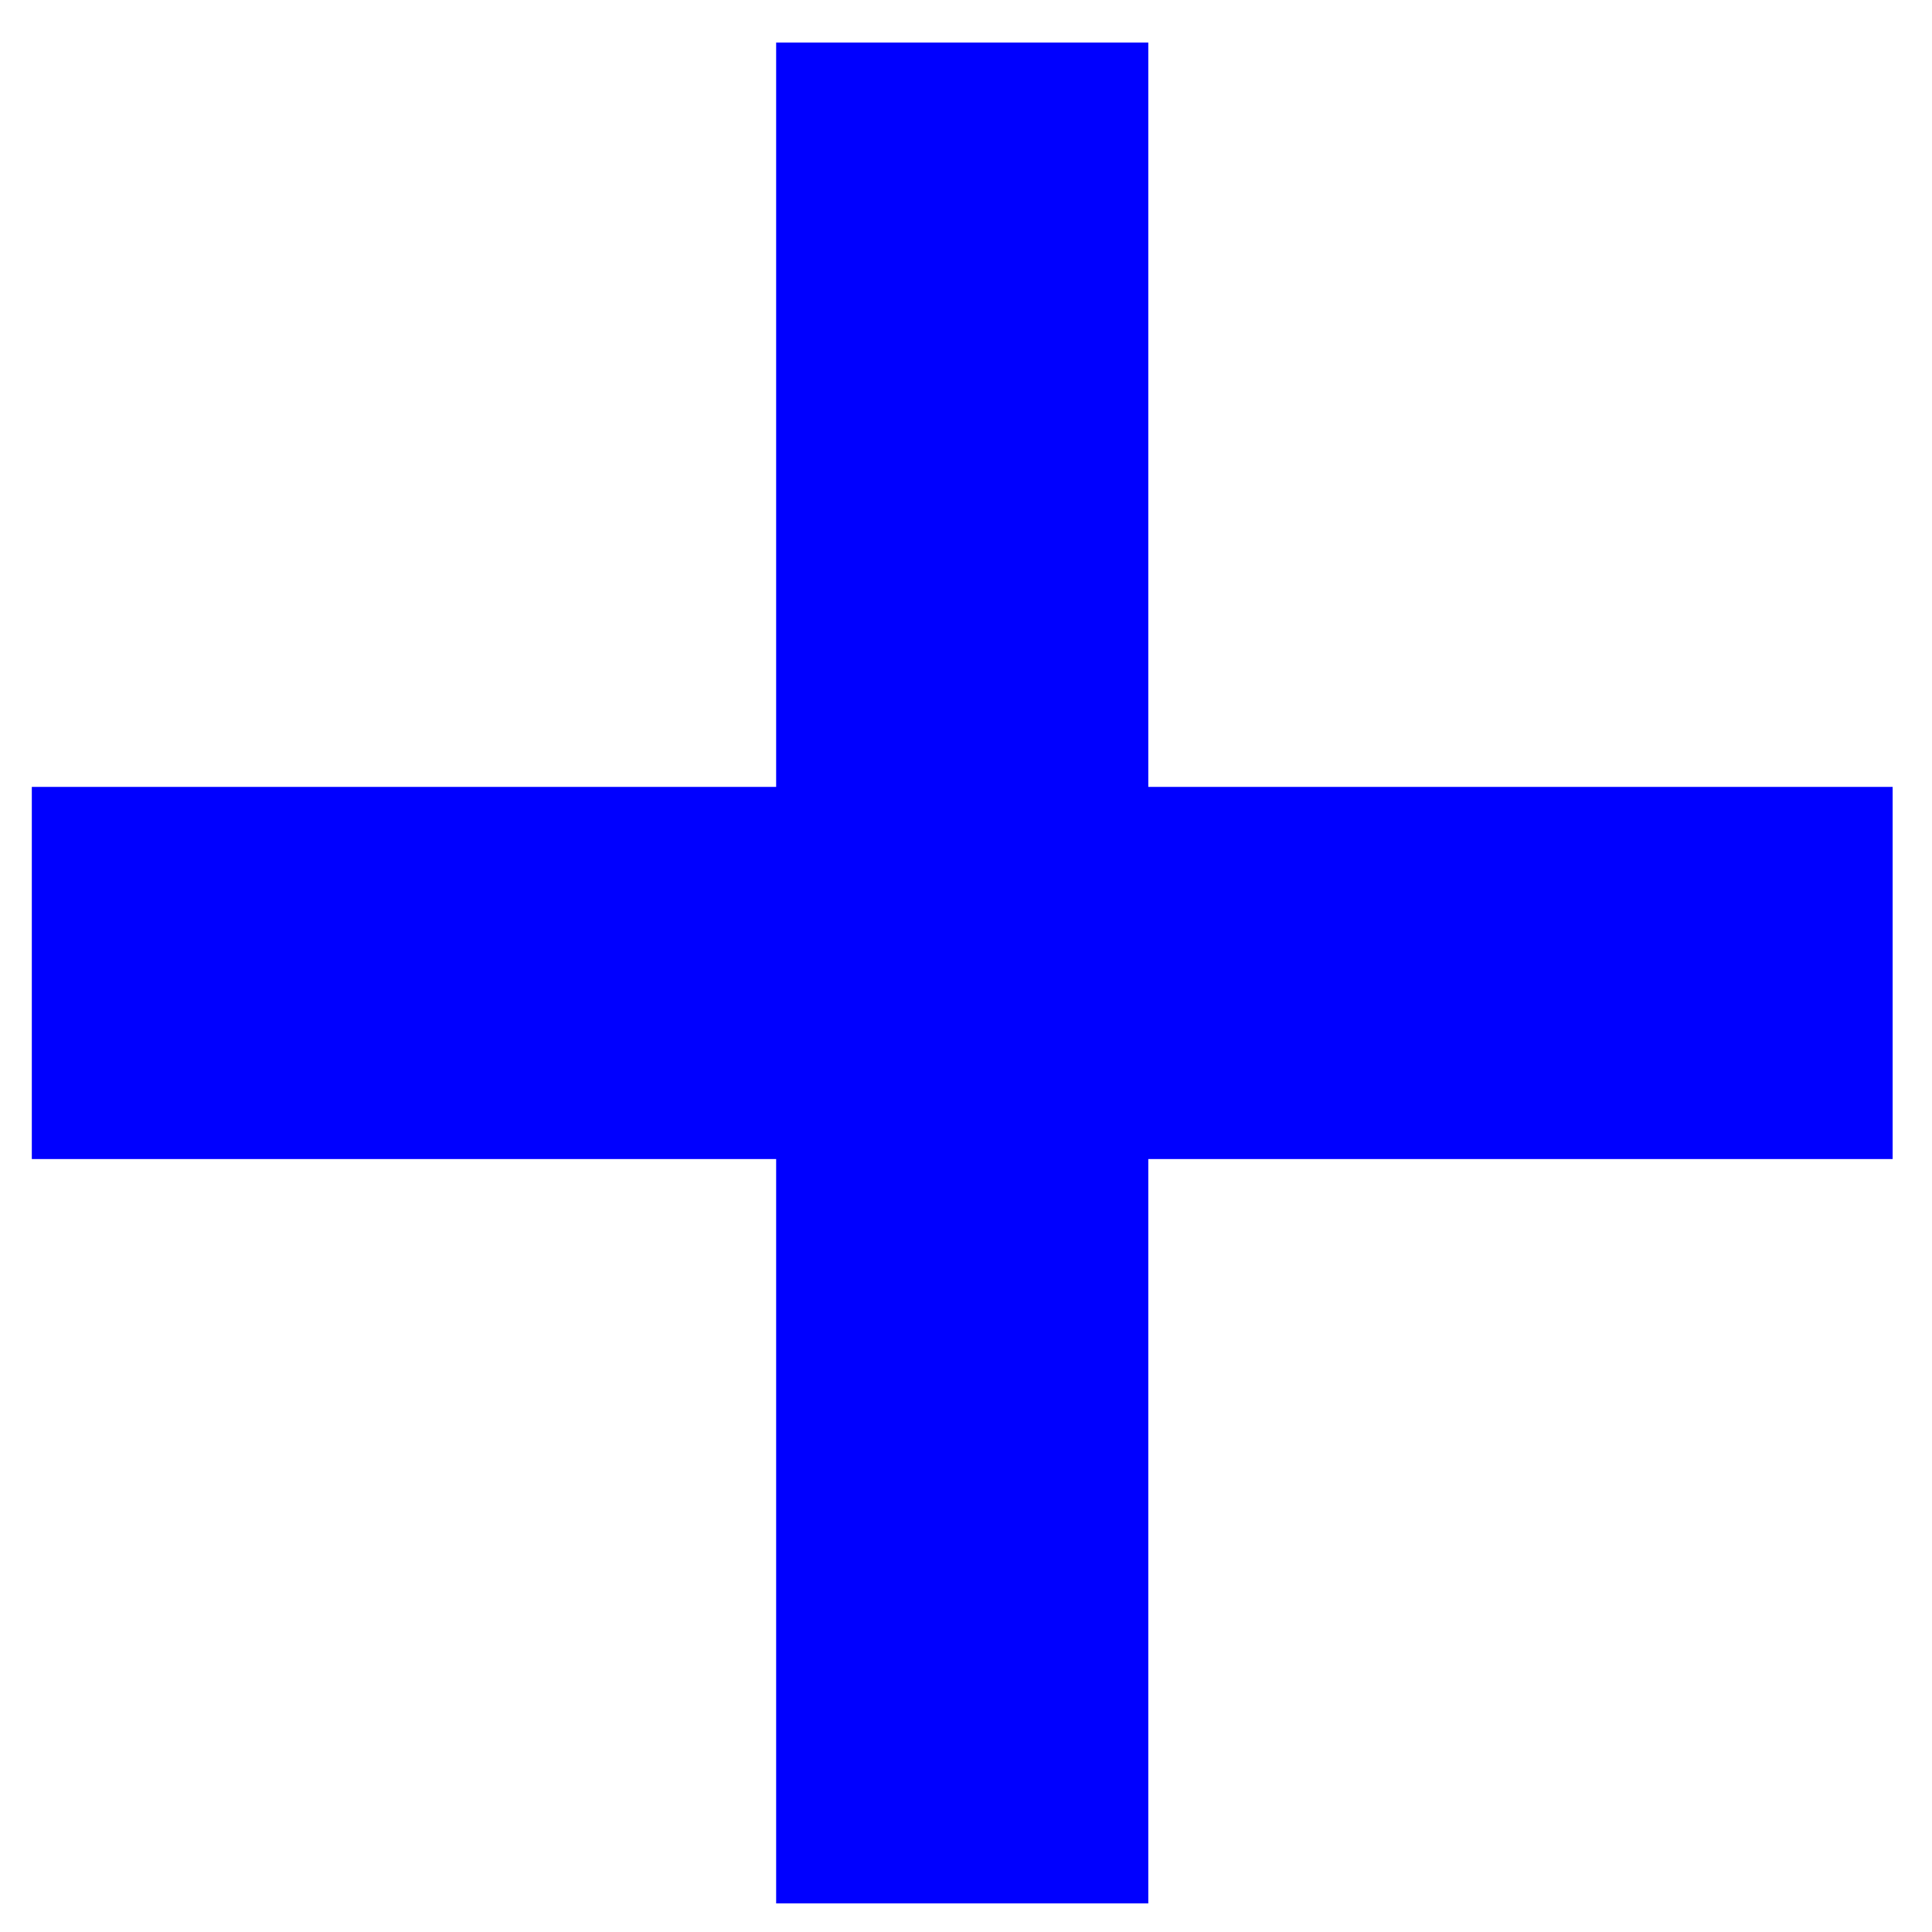
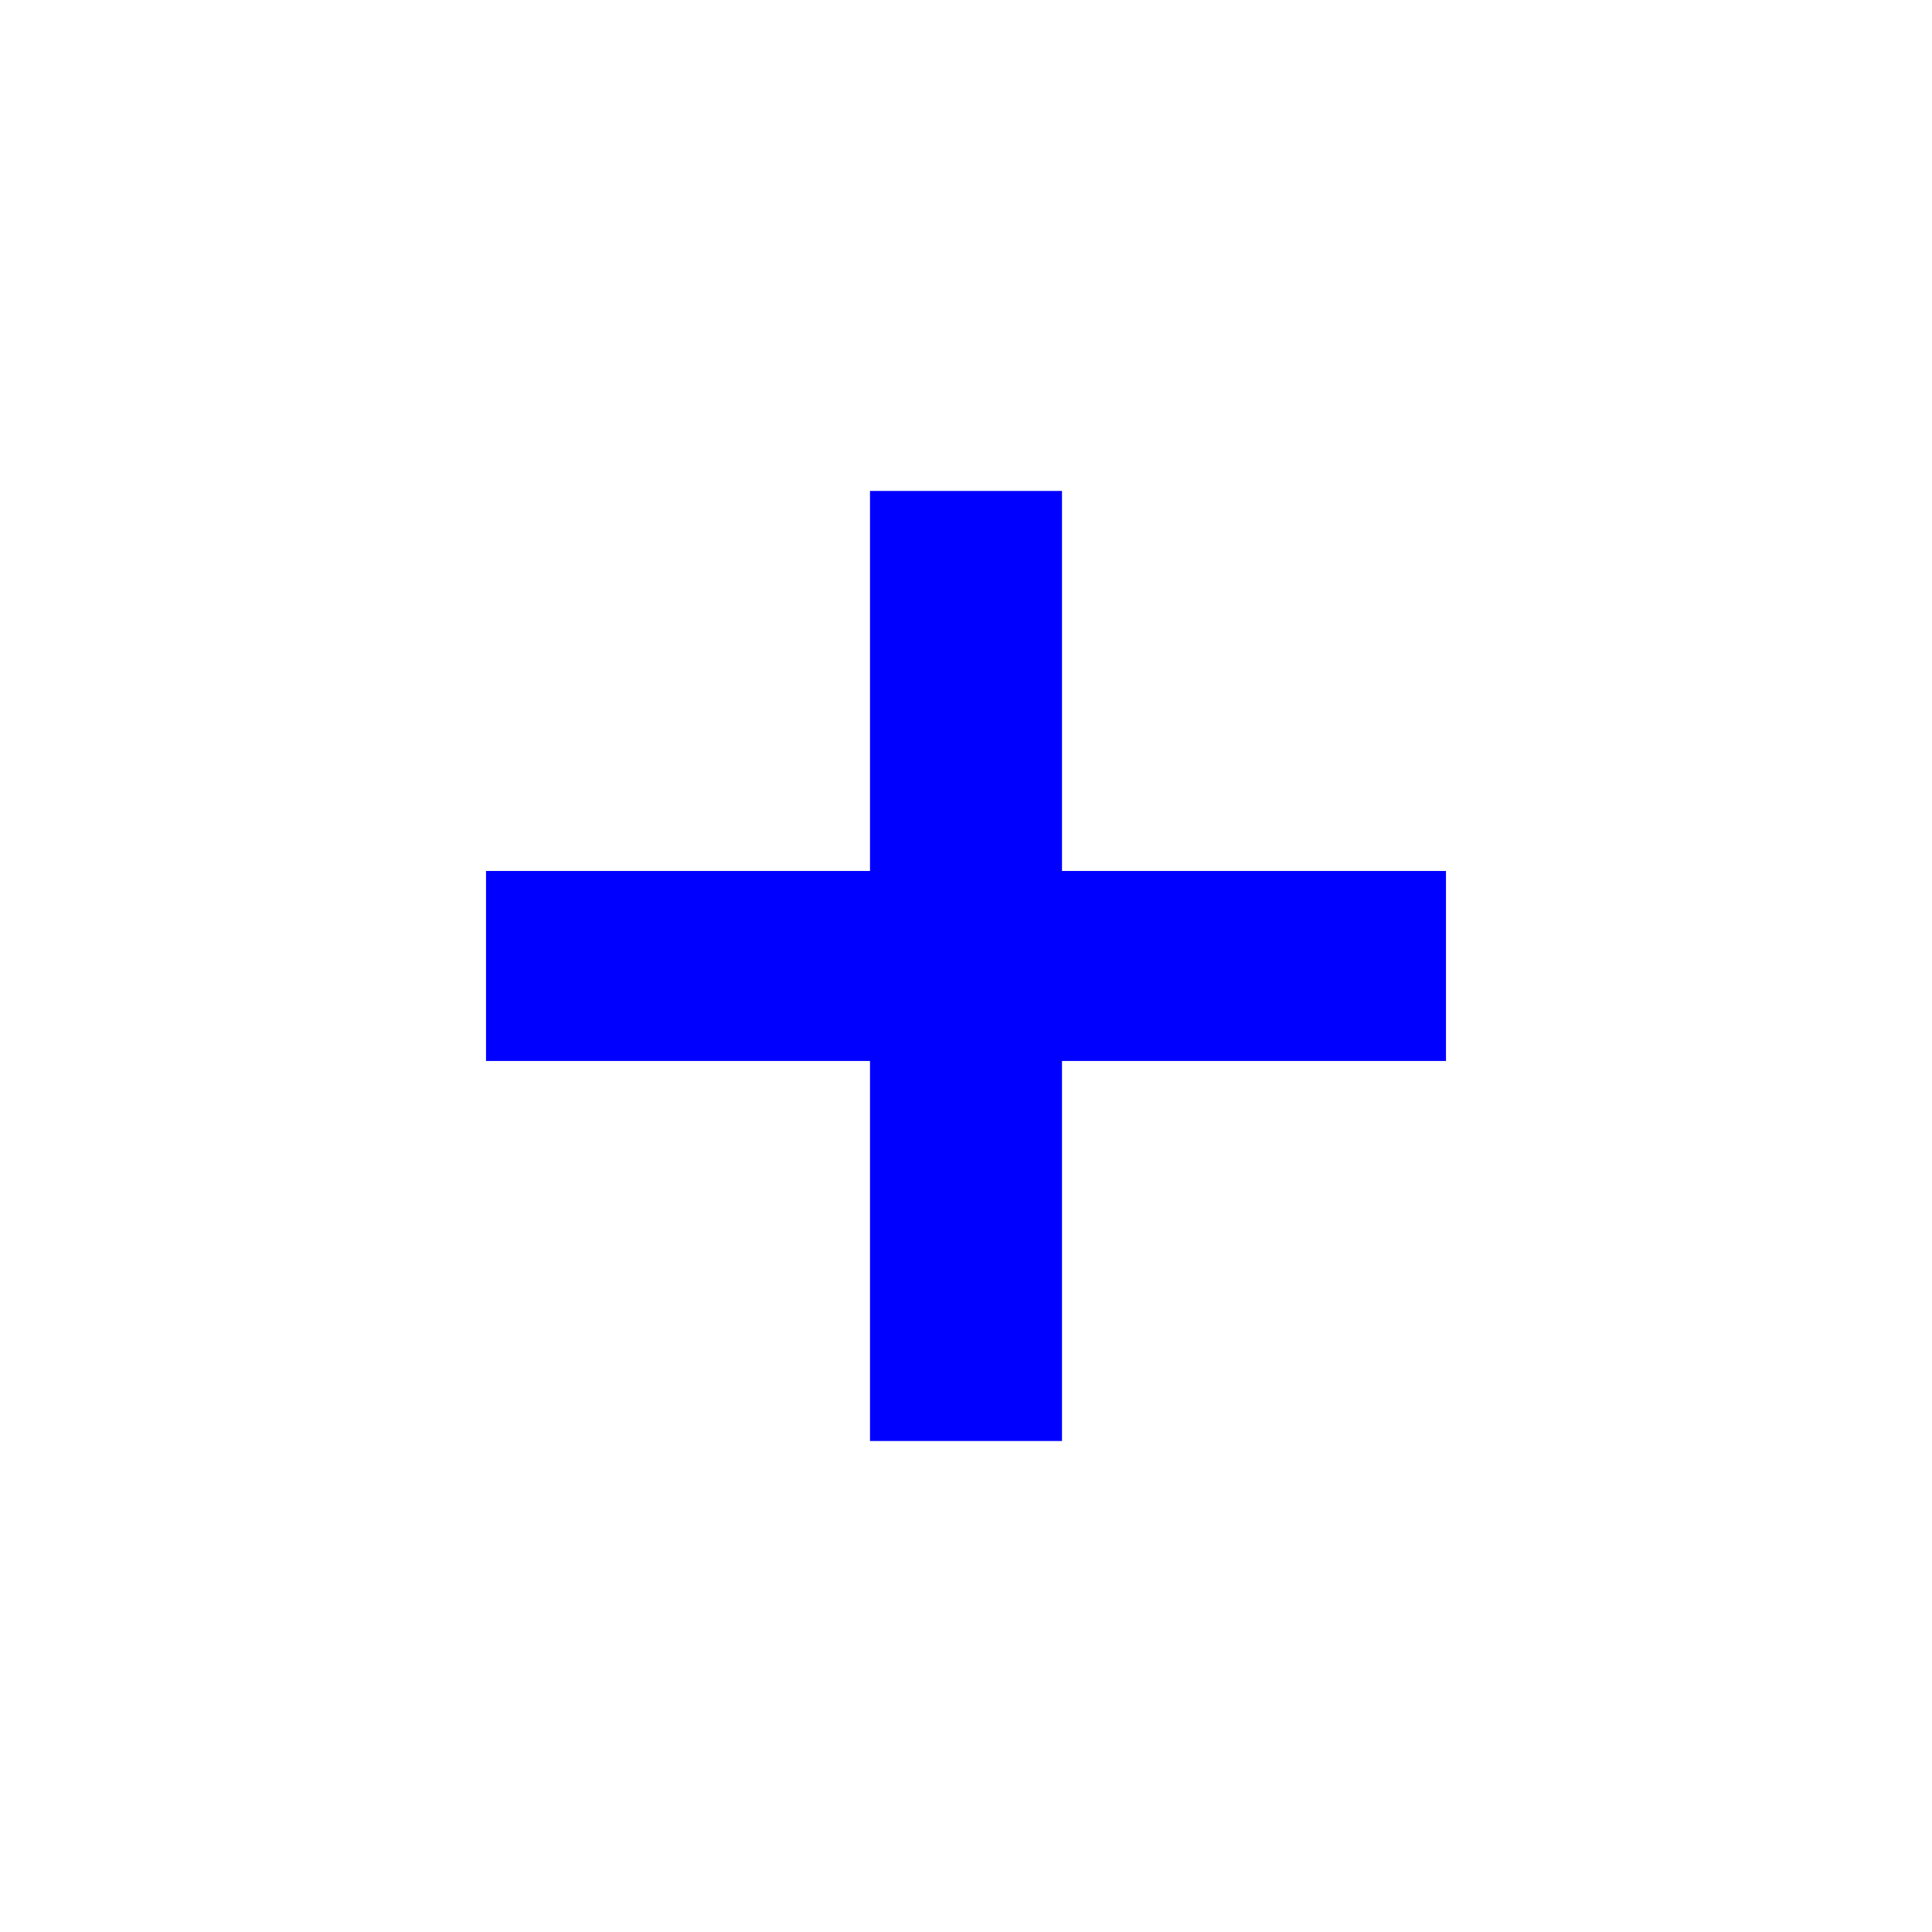
- <svg xmlns="http://www.w3.org/2000/svg" xmlns:ns1="https://boxy-svg.com" viewBox="0 0 64 64">
-   <path d="M 25.711 1.41 H 38.039 V 26.067 H 62.696 V 38.395 H 38.039 V 63.052 H 25.711 V 38.395 H 1.054 V 26.067 H 25.711 Z" style="fill: rgb(0, 0, 255);" ns1:shape="cross 1.054 1.41 61.642 61.642 12.328 12.328 0.5 1@8d3c2460" />
+ <svg xmlns="http://www.w3.org/2000/svg" width="64" height="64">
+   <g>
+     <rect fill="none" id="canvas_background" height="602" width="802" y="-1" x="-1" />
+   </g>
+   <g>
+     <path stroke-width="0" stroke="null" id="svg_1" fill=" rgb(0, 0, 255)" d="m28.82,16.263l6.36,0l0,12.589l12.72,0l0,6.294l-12.72,0l0,12.589l-6.36,0l0,-12.589l-12.72,0l0,-6.294l12.72,0l0,-12.589z" />
+   </g>
</svg>
